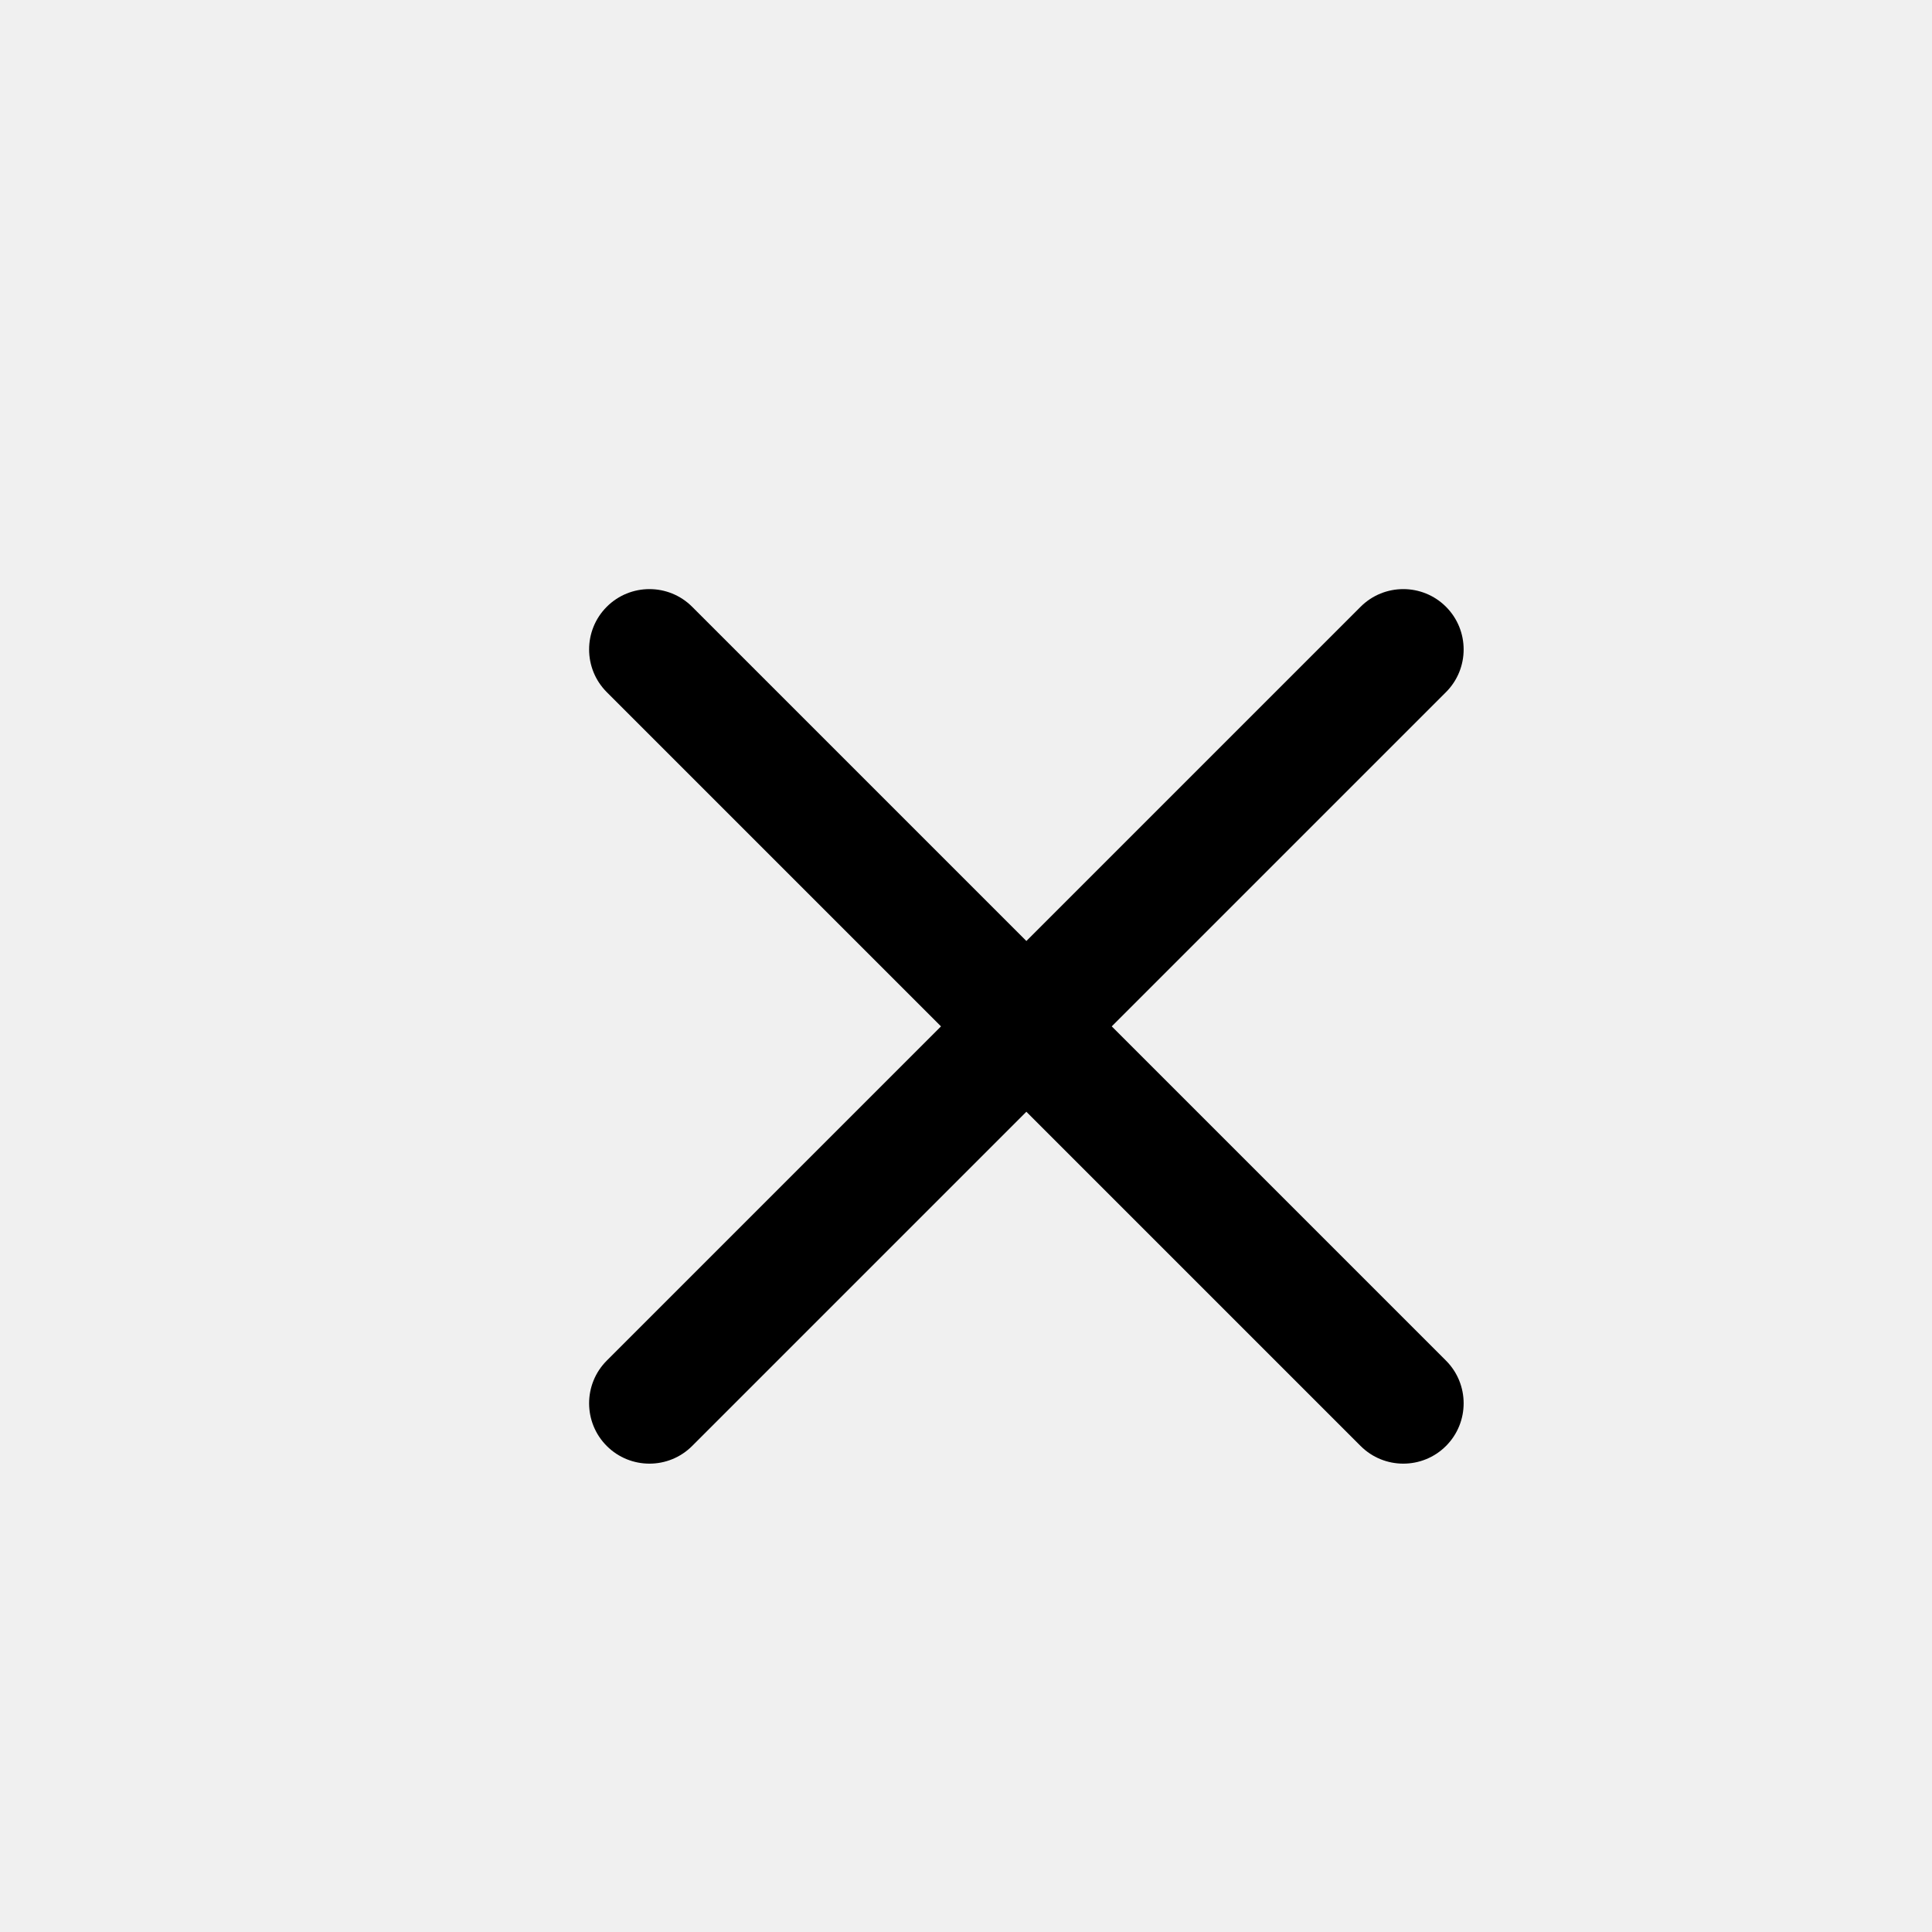
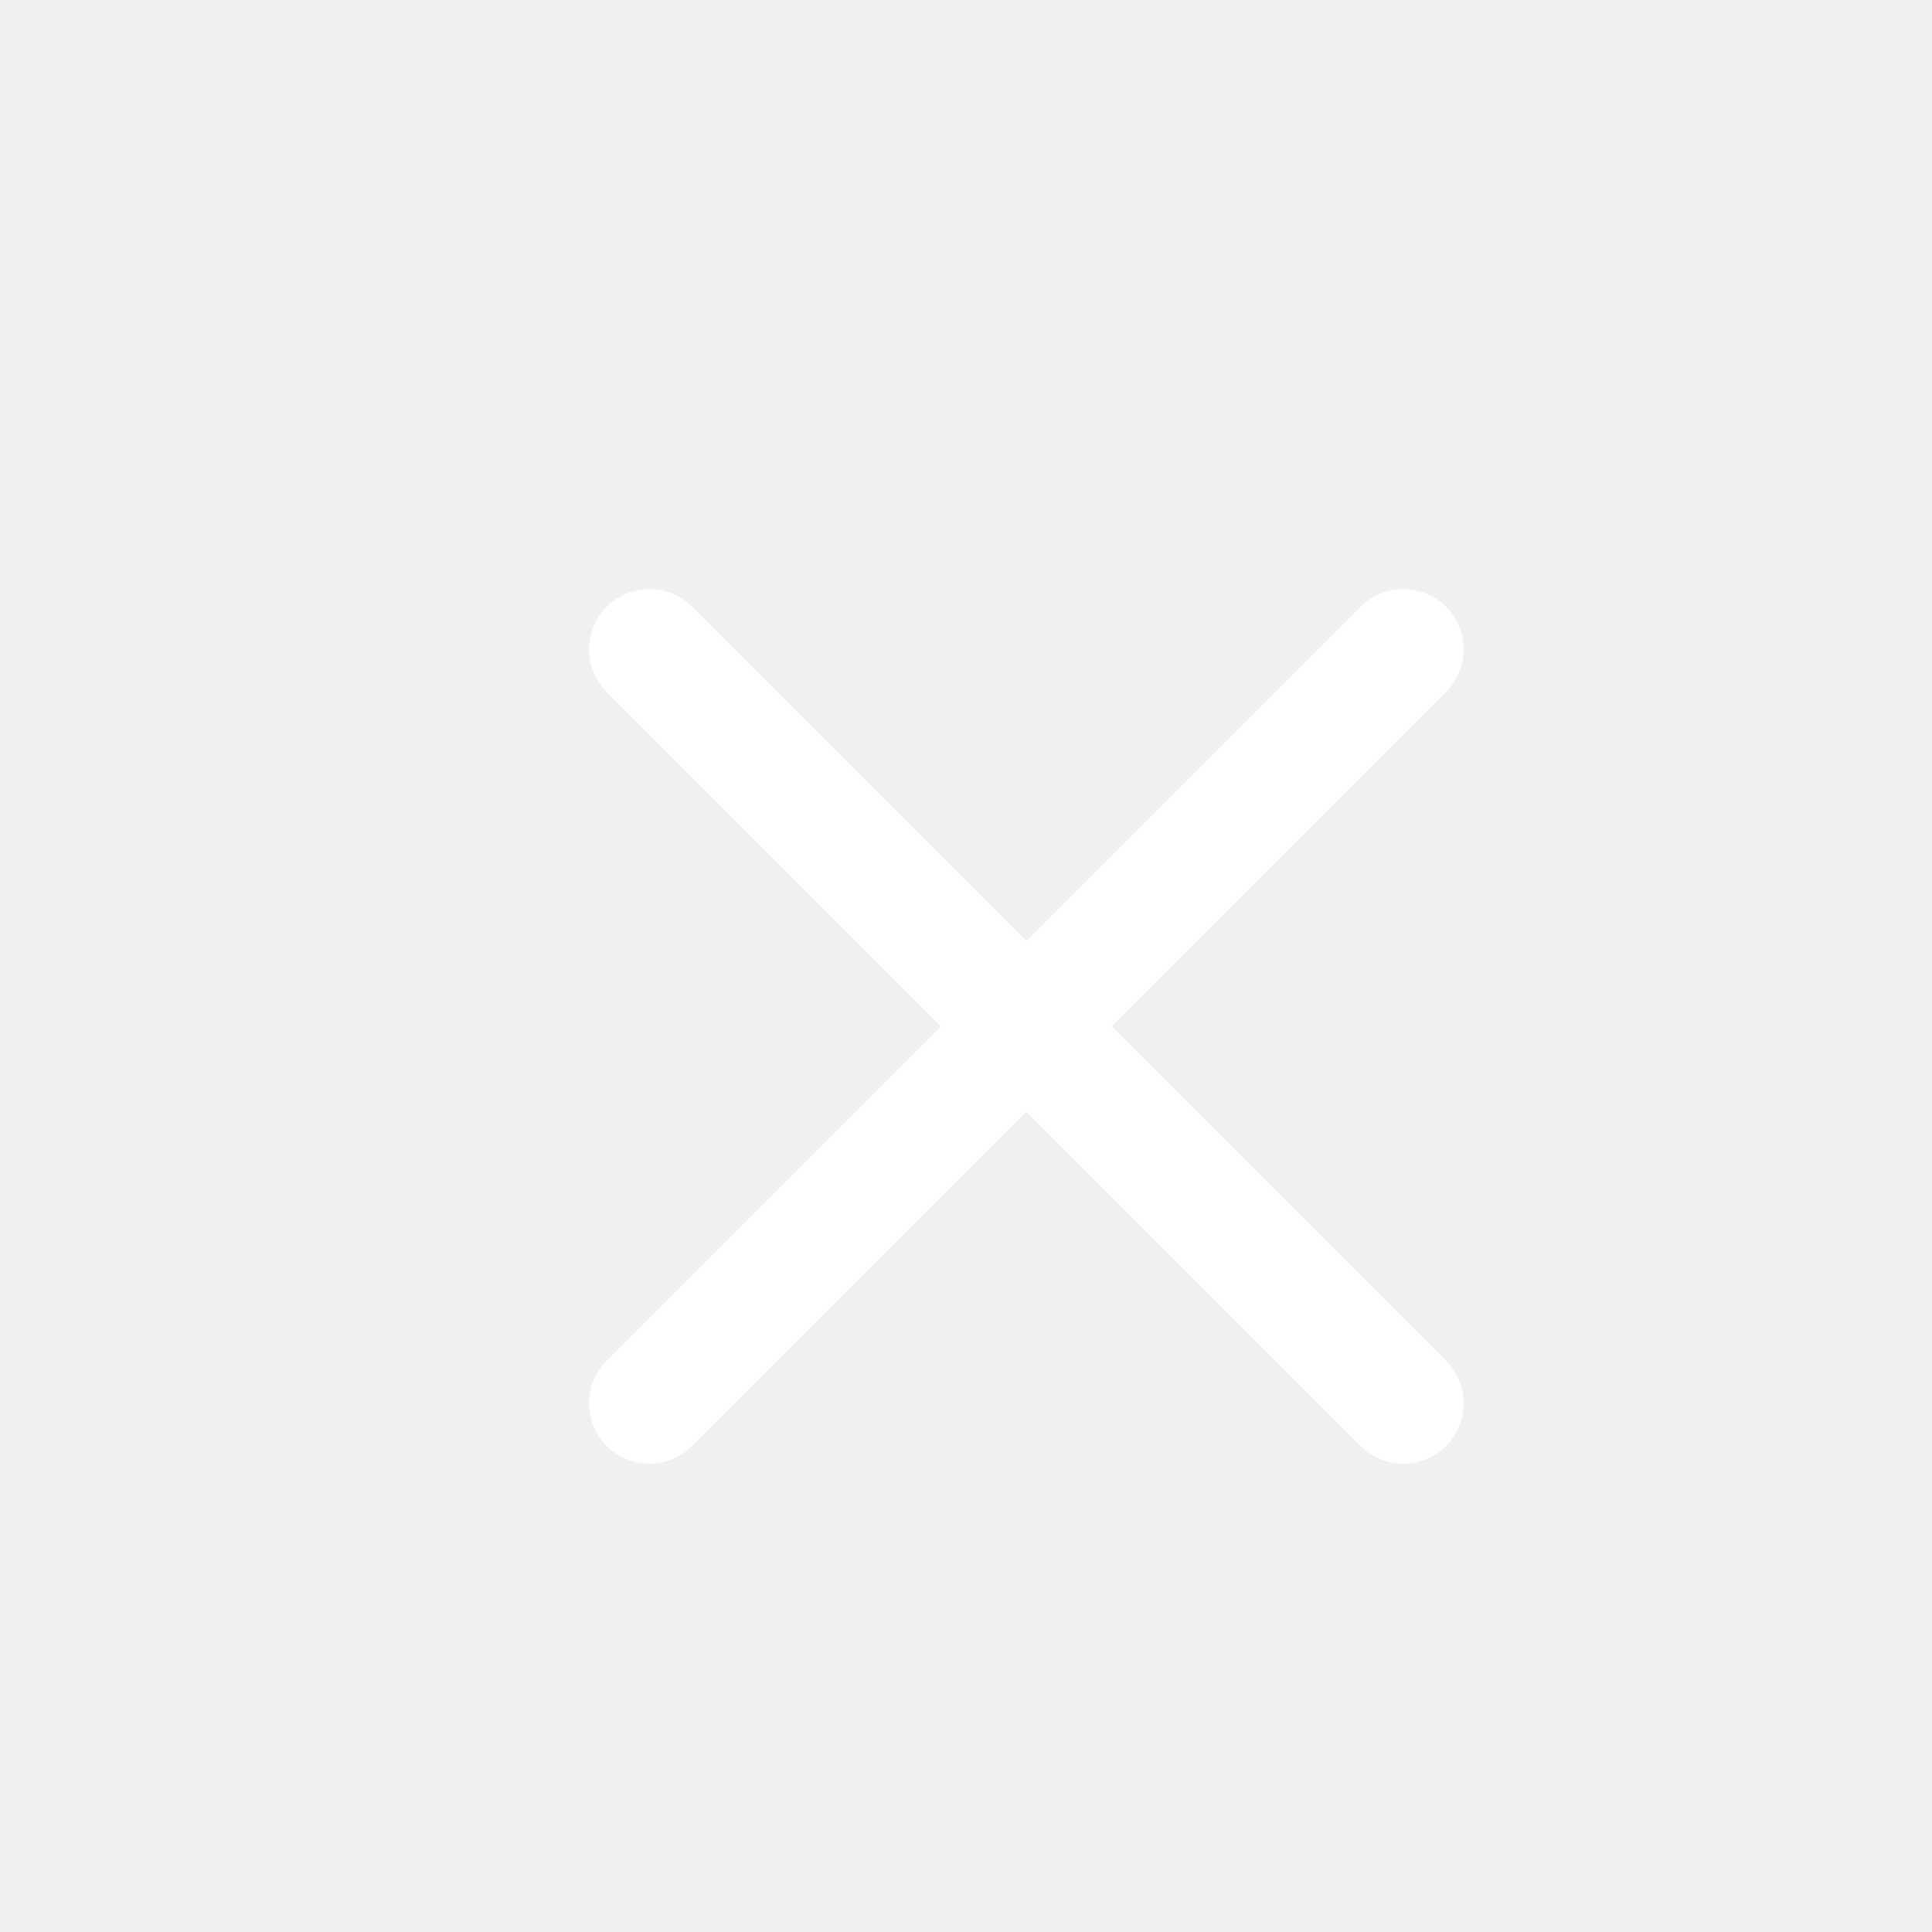
<svg xmlns="http://www.w3.org/2000/svg" version="1.1" id="Capa_1" x="0px" y="0px" width="16px" height="16px" viewBox="0 0 16 16" enable-background="new 0 0 16 16" xml:space="preserve">
-   <path d="M9.207,8.5l2.768-2.768c0.195-0.195,0.195-0.512,0-0.707c-0.195-0.195-0.512-0.195-0.707,0L8.5,7.793L5.732,5.025  c-0.195-0.195-0.512-0.195-0.707,0c-0.195,0.195-0.195,0.512,0,0.707L7.793,8.5l-2.768,2.768c-0.195,0.195-0.195,0.512,0,0.707  c0.195,0.195,0.512,0.195,0.707,0L8.5,9.207l2.768,2.768c0.195,0.195,0.512,0.195,0.707,0s0.195-0.512,0-0.707L9.207,8.5z" />
+   <path fill="#FFFFFF" d="M9.207,8.5l2.768-2.768c0.195-0.195,0.195-0.512,0-0.707c-0.195-0.195-0.512-0.195-0.707,0L8.5,7.793L5.732,5.025  c-0.195-0.195-0.512-0.195-0.707,0c-0.195,0.195-0.195,0.512,0,0.707L7.793,8.5l-2.768,2.768c-0.195,0.195-0.195,0.512,0,0.707  c0.195,0.195,0.512,0.195,0.707,0L8.5,9.207l2.768,2.768c0.195,0.195,0.512,0.195,0.707,0s0.195-0.512,0-0.707L9.207,8.5z" />
</svg>
